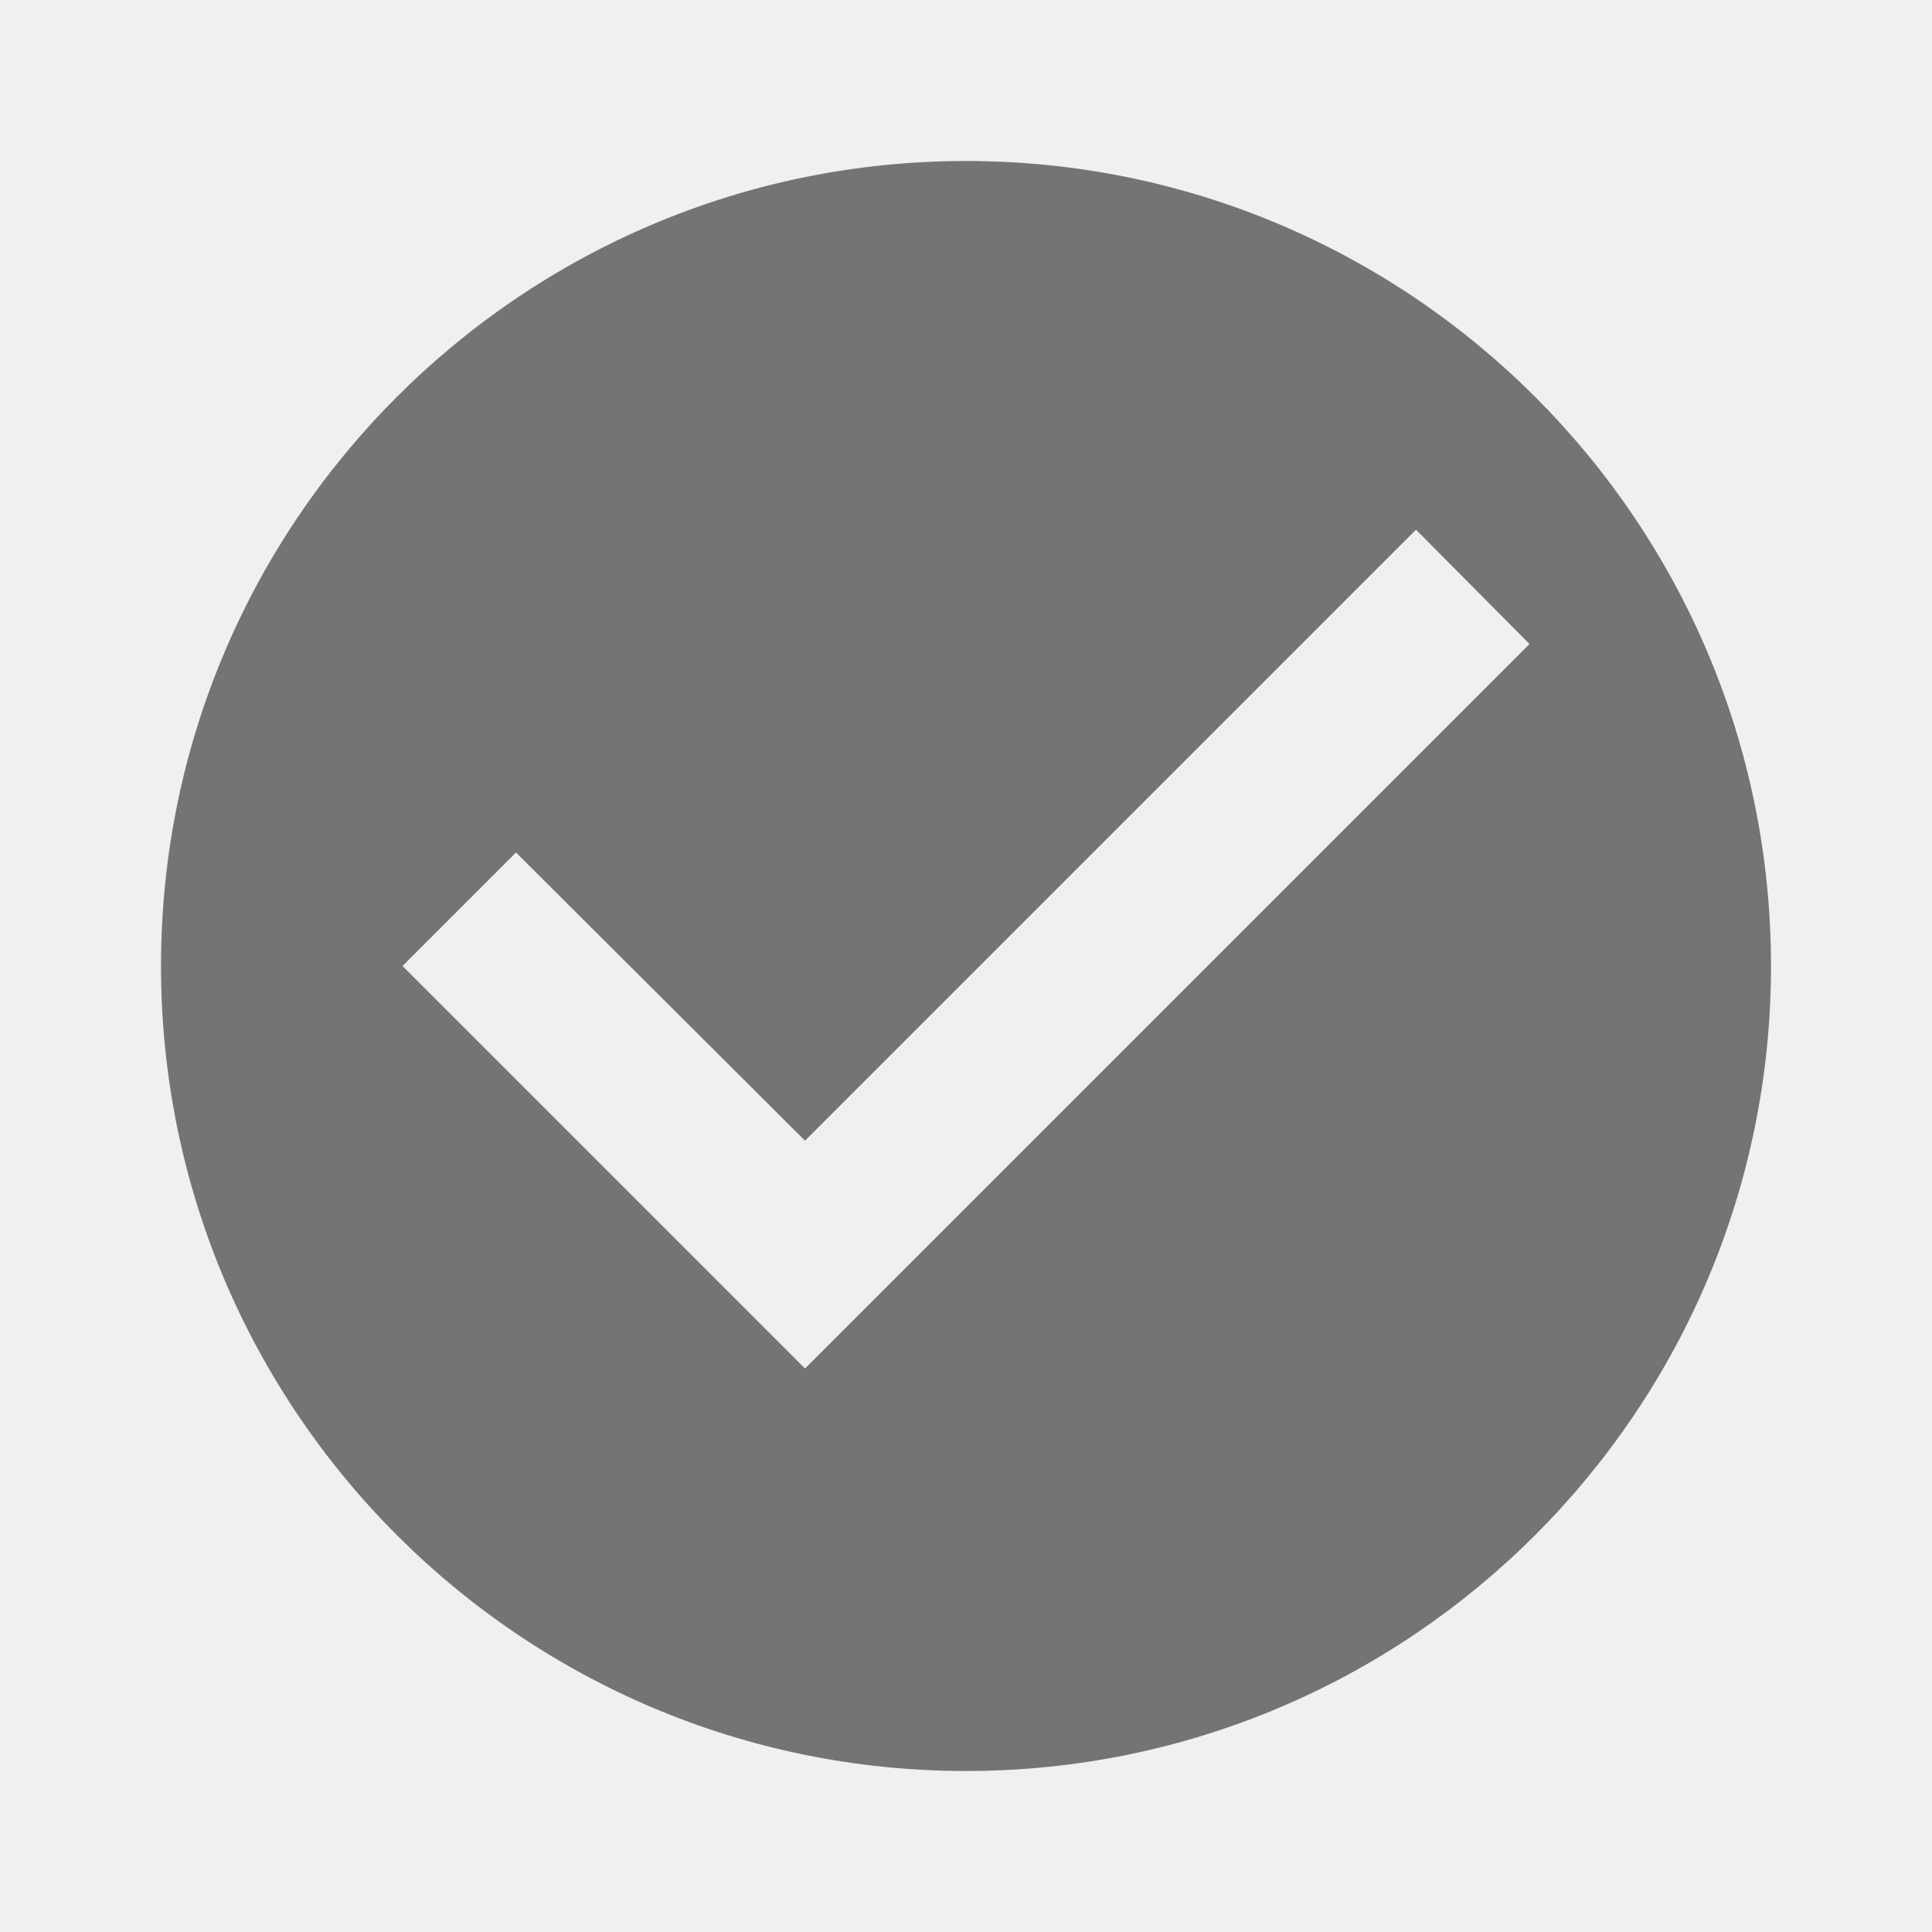
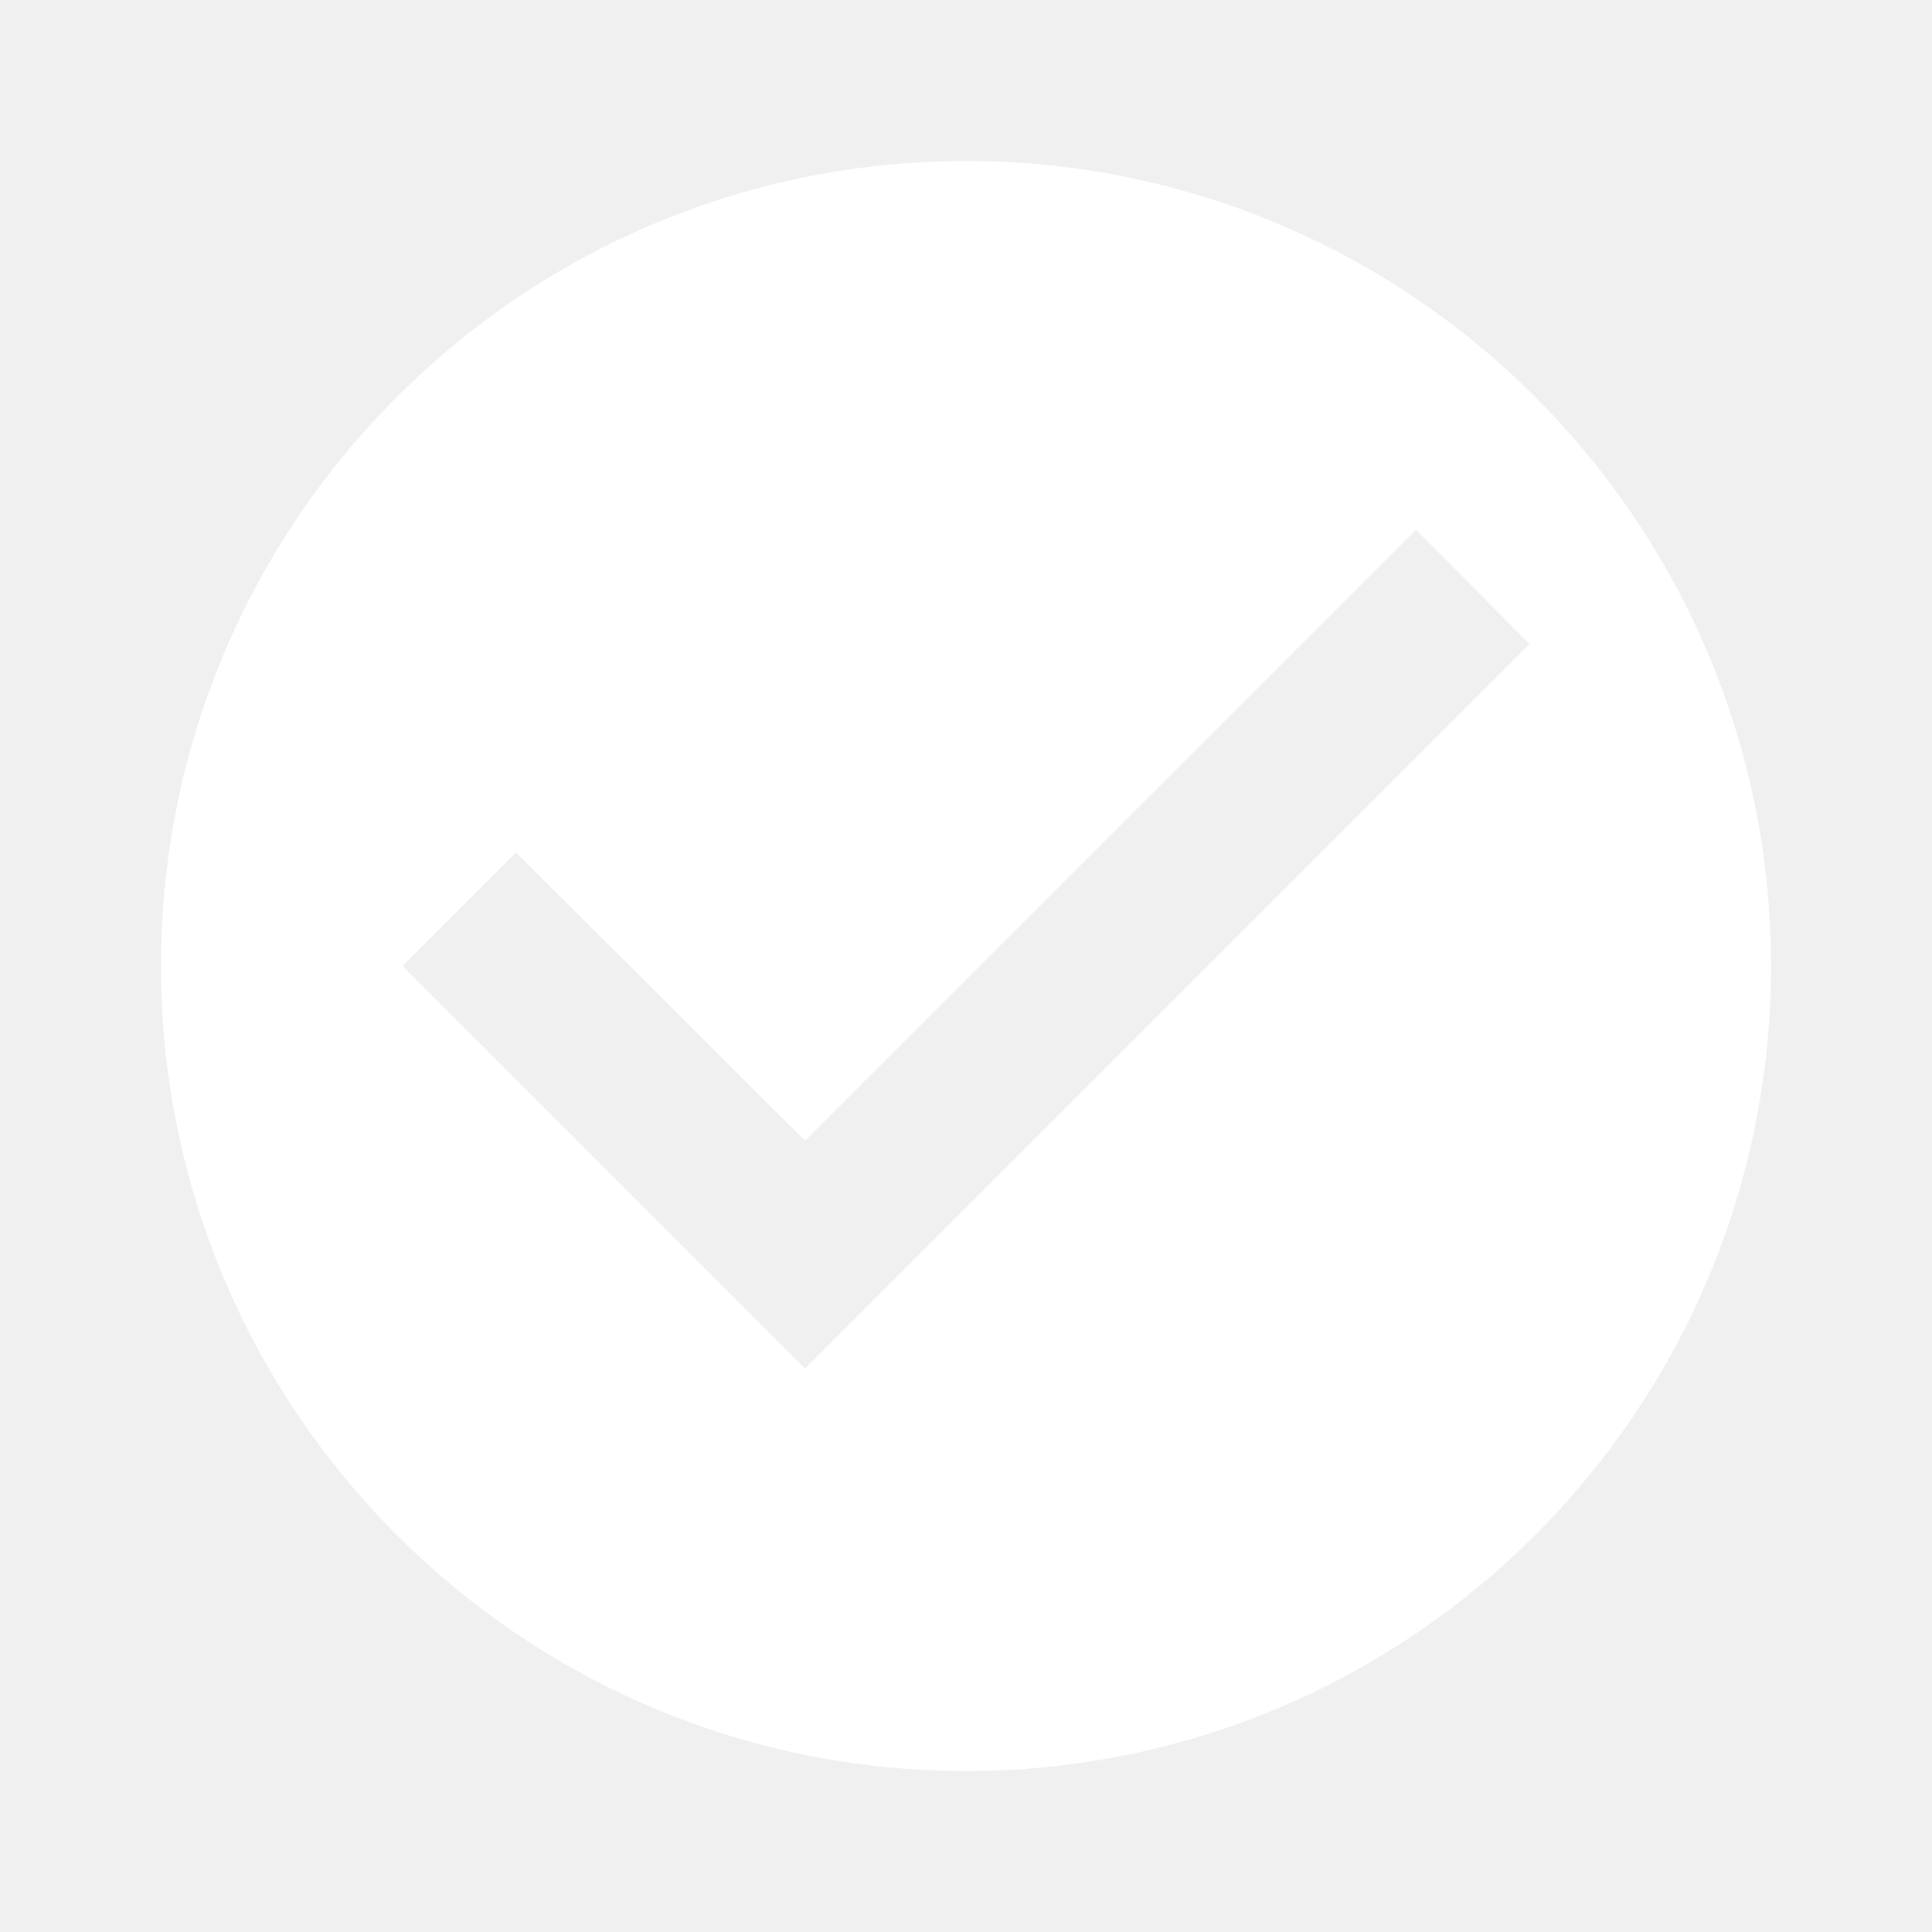
<svg xmlns="http://www.w3.org/2000/svg" width="24" height="24" viewBox="0 0 24 24">
-   <path d="M12 2C6.48 2 2 6.48 2 12s4.48 10 10 10 10-4.48 10-10S17.52 2 12 2zm-2 15l-5-5 1.41-1.41L10 14.17l7.59-7.59L19 8l-9 9z" fill="#747474" />
+   <path d="M12 2C6.48 2 2 6.48 2 12s4.48 10 10 10 10-4.48 10-10S17.52 2 12 2zm-2 15l-5-5 1.41-1.41L10 14.17l7.59-7.59L19 8l-9 9z" fill="white" />
</svg>
